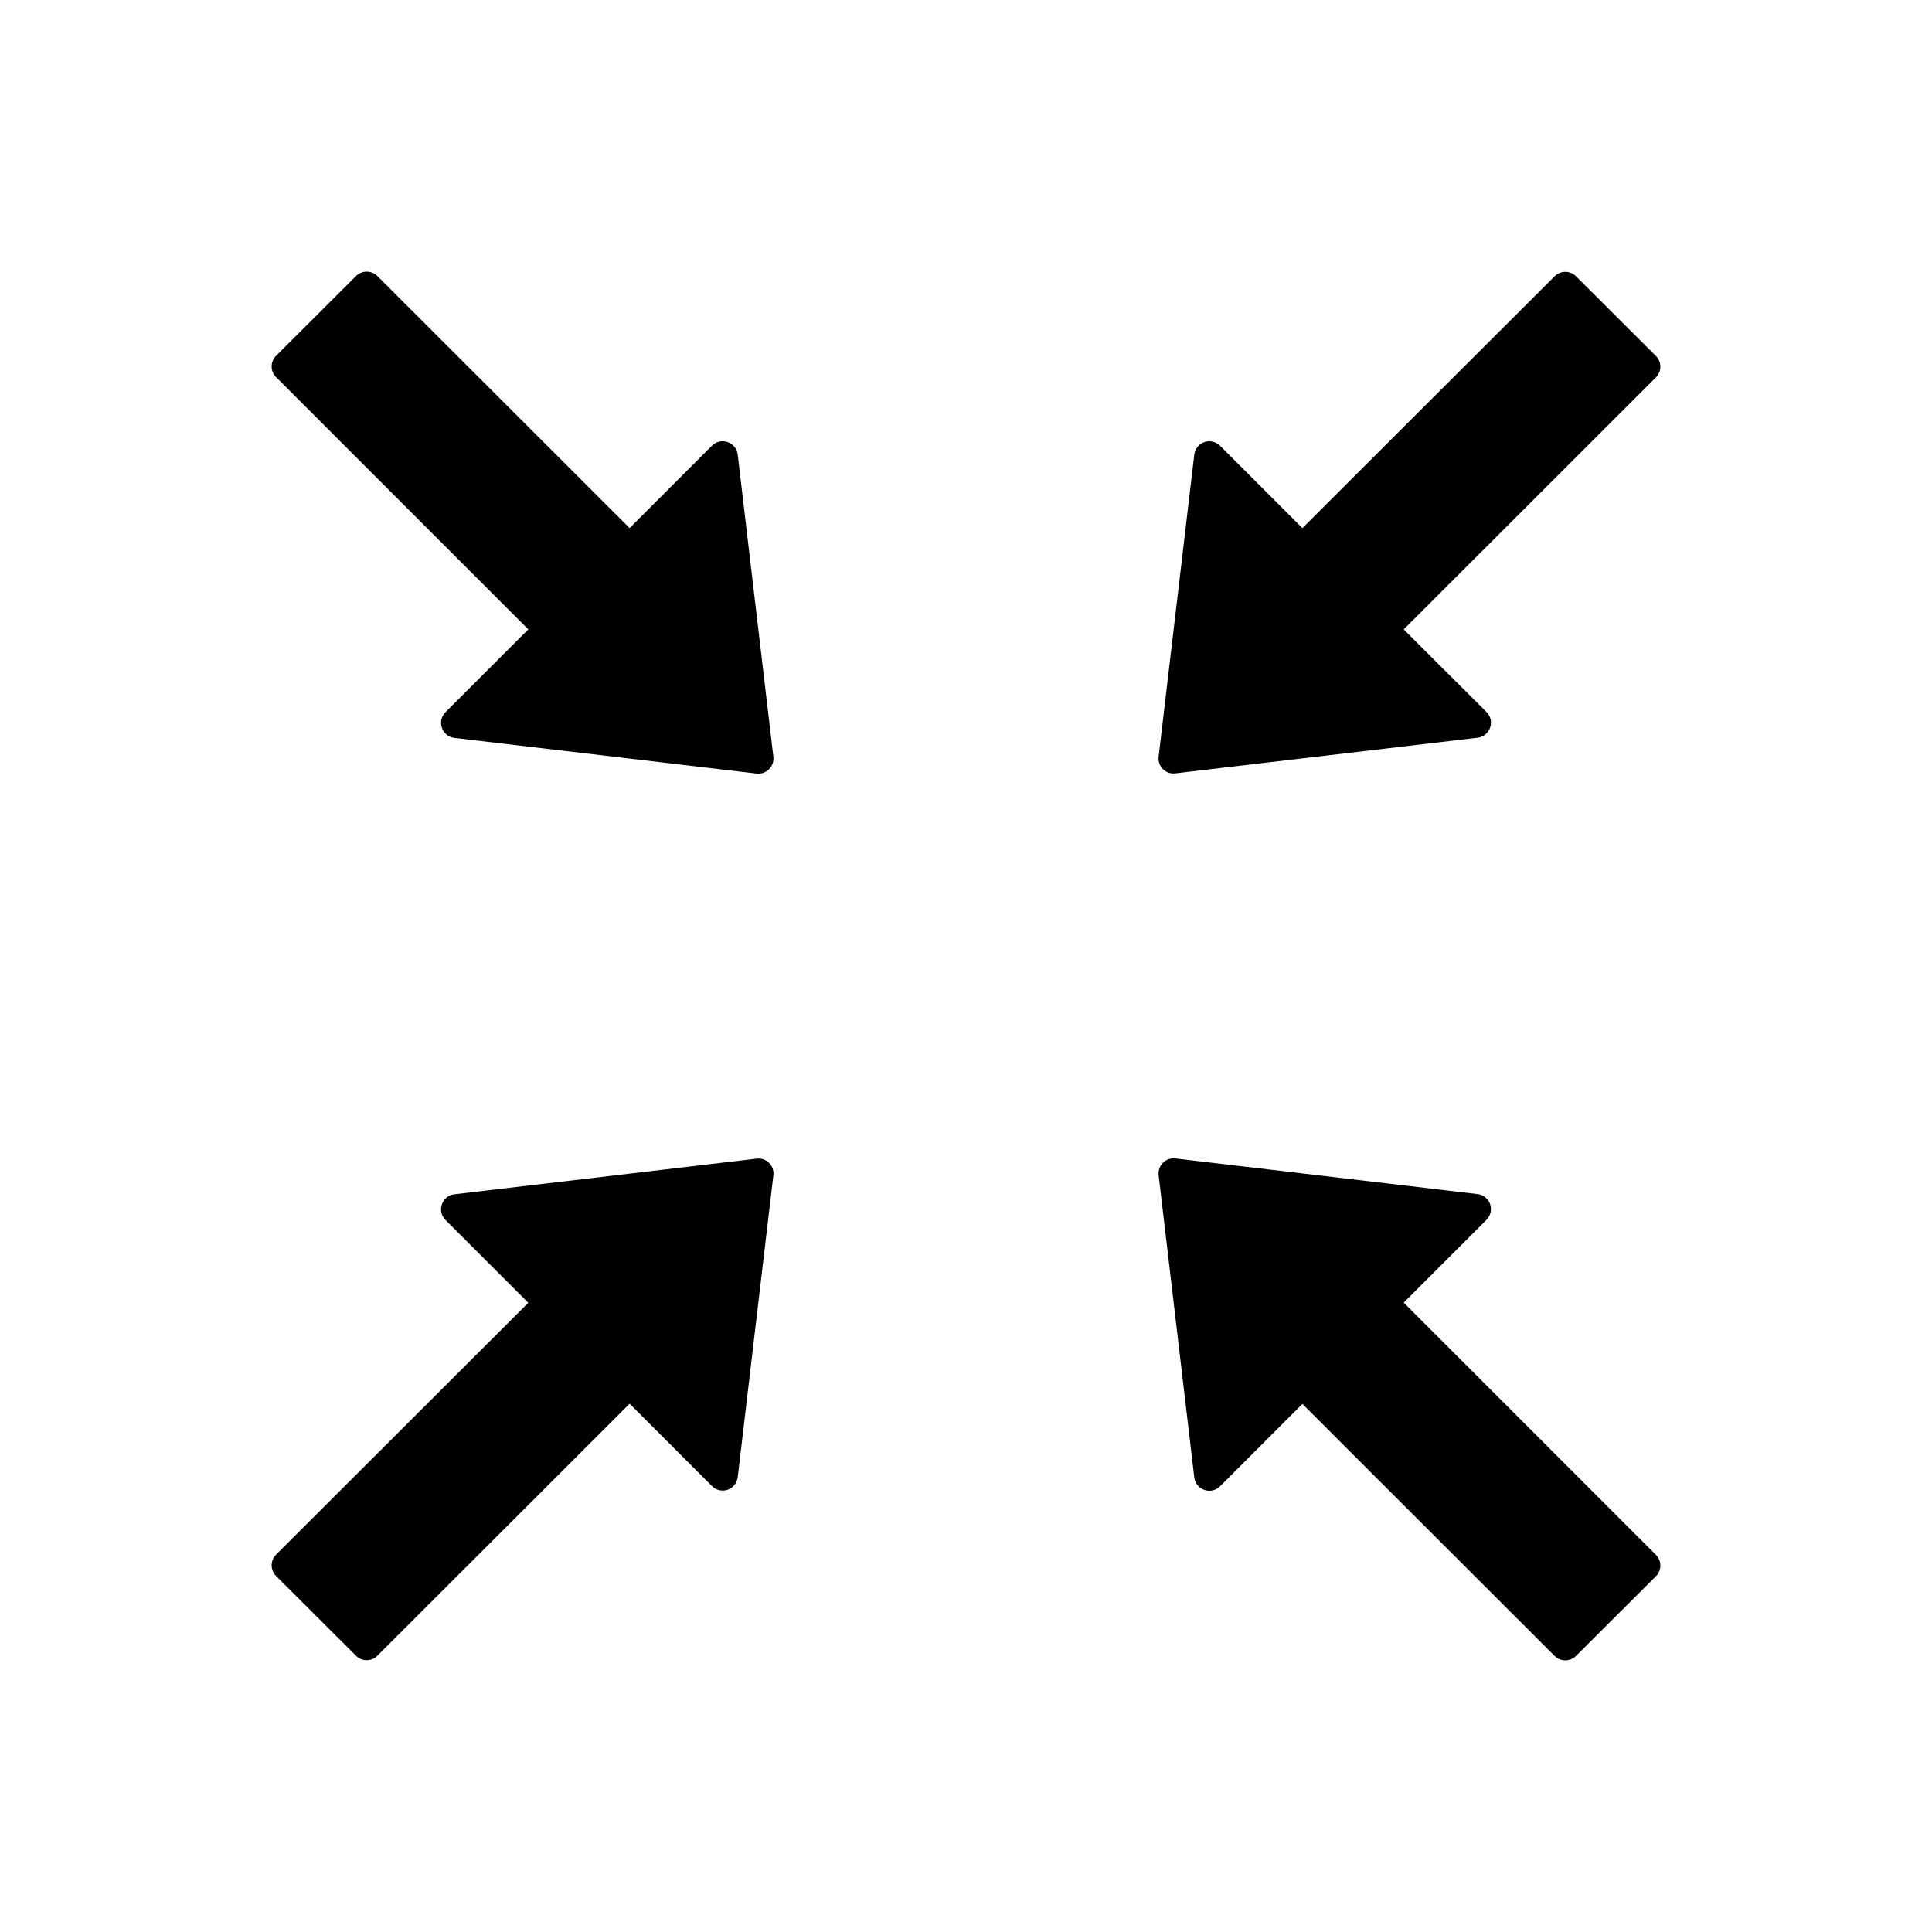
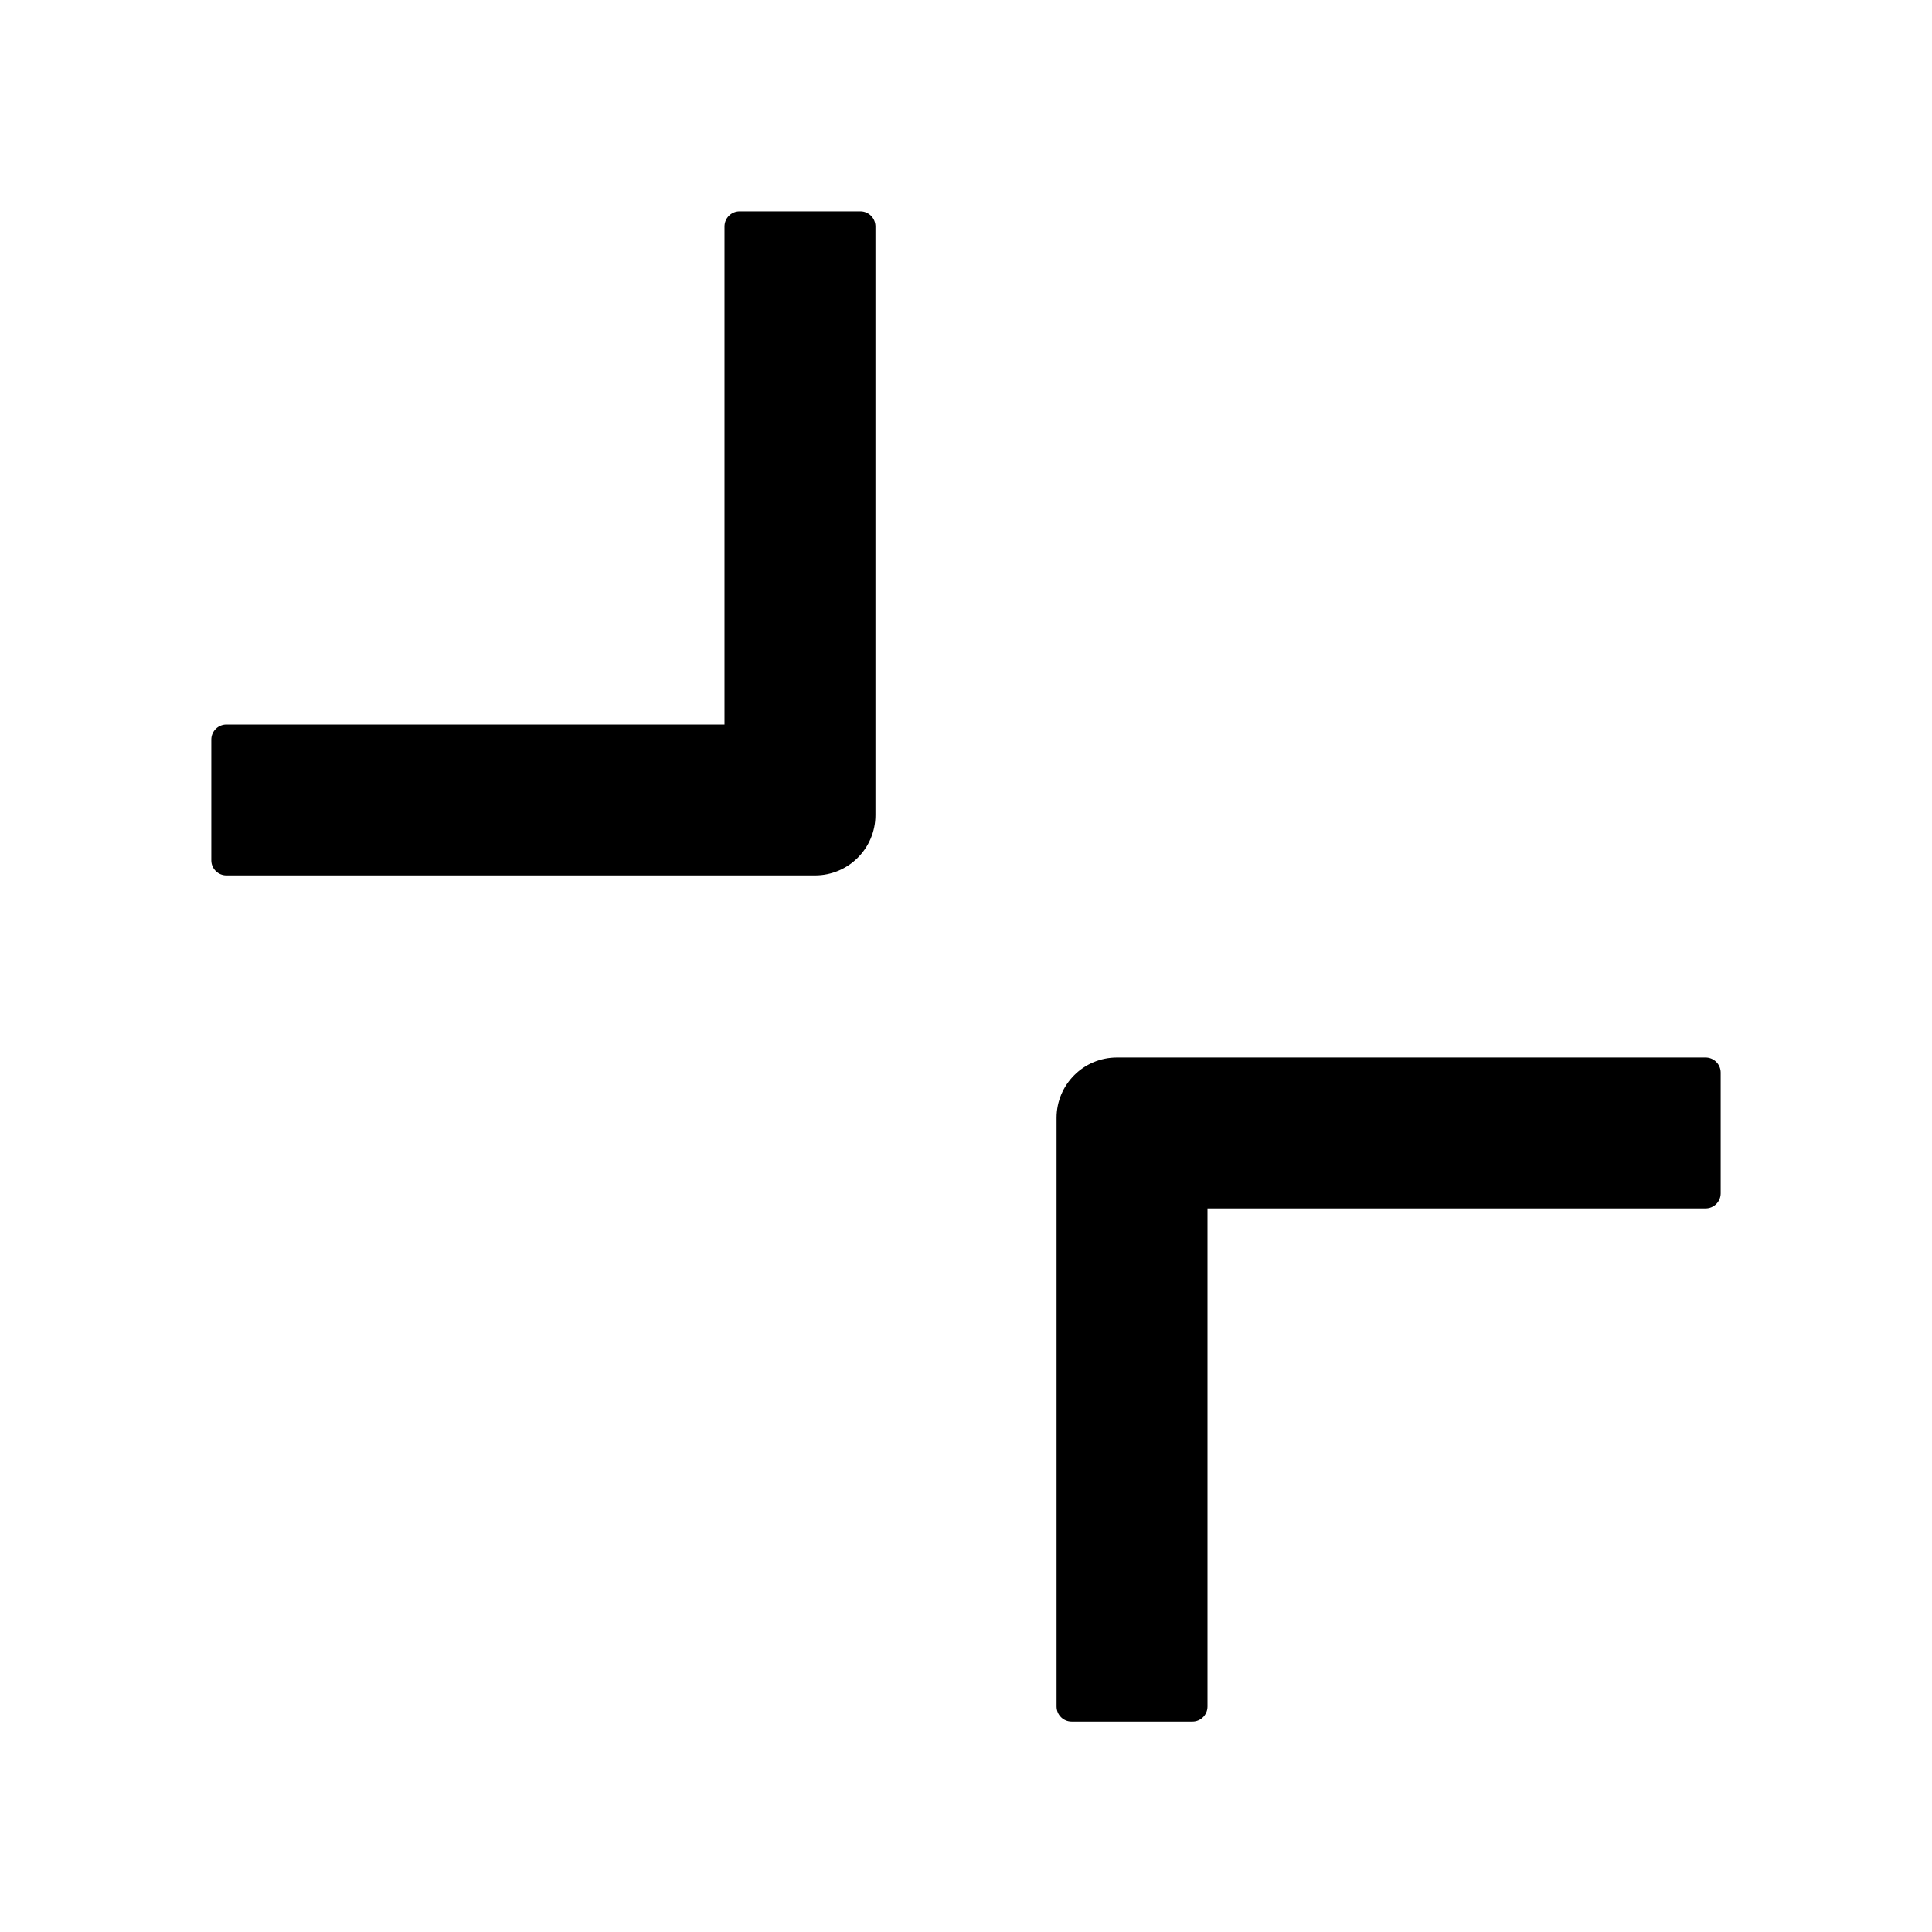
- <svg xmlns="http://www.w3.org/2000/svg" class="icon" viewBox="0 0 1024 1024">
-   <path d="M391 240.9c-.8-6.6-8.9-9.4-13.6-4.7l-43.7 43.7L200 146.3a8.03 8.03 0 0 0-11.3 0l-42.4 42.3a8.03 8.03 0 0 0 0 11.3L280 333.6l-43.9 43.9a8.01 8.01 0 0 0 4.7 13.6L401 410c5.1.6 9.5-3.7 8.9-8.9L391 240.9zm10.1 373.2L240.8 633c-6.6.8-9.4 8.9-4.7 13.6l43.9 43.9L146.3 824a8.03 8.03 0 0 0 0 11.3l42.4 42.3c3.1 3.1 8.2 3.1 11.3 0L333.7 744l43.7 43.7A8.01 8.01 0 0 0 391 783l18.9-160.1c.6-5.1-3.7-9.4-8.8-8.8zm221.8-204.2L783.2 391c6.6-.8 9.4-8.9 4.7-13.6L744 333.6 877.7 200c3.1-3.1 3.1-8.2 0-11.3l-42.4-42.3a8.03 8.03 0 0 0-11.3 0L690.3 279.9l-43.7-43.7a8.01 8.01 0 0 0-13.6 4.7L614.1 401c-.6 5.2 3.7 9.5 8.8 8.9zM744 690.4l43.9-43.9a8.01 8.01 0 0 0-4.7-13.6L623 614c-5.1-.6-9.5 3.7-8.9 8.9L633 783.1c.8 6.6 8.9 9.4 13.6 4.7l43.7-43.7L824 877.7c3.1 3.1 8.2 3.1 11.3 0l42.4-42.3c3.1-3.1 3.1-8.2 0-11.3L744 690.4z" />
+ <svg xmlns="http://www.w3.org/2000/svg" t="1653042529288" class="icon" viewBox="0 0 1024 1024" version="1.1" p-id="2654" width="200" height="200">
+   <defs>
+     <style type="text/css">@font-face { font-family: feedback-iconfont; src: url("//at.alicdn.com/t/font_1031158_u69w8yhxdu.woff2?t=1630033759944") format("woff2"), url("//at.alicdn.com/t/font_1031158_u69w8yhxdu.woff?t=1630033759944") format("woff"), url("//at.alicdn.com/t/font_1031158_u69w8yhxdu.ttf?t=1630033759944") format("truetype"); }
+ </style>
+   </defs>
+   <path d="M112 456a8 8 0 0 0 8 8h312a32 32 0 0 0 32-32V120a8 8 0 0 0-8-8h-64a8 8 0 0 0-8 8v264H120a8 8 0 0 0-8 8z m456 456.5h64a8 8 0 0 0 8-8v-264h264a8 8 0 0 0 8-8v-64a8 8 0 0 0-8-8H592a32 32 0 0 0-32 32v312a8 8 0 0 0 8 8z" p-id="2655" />
</svg>
